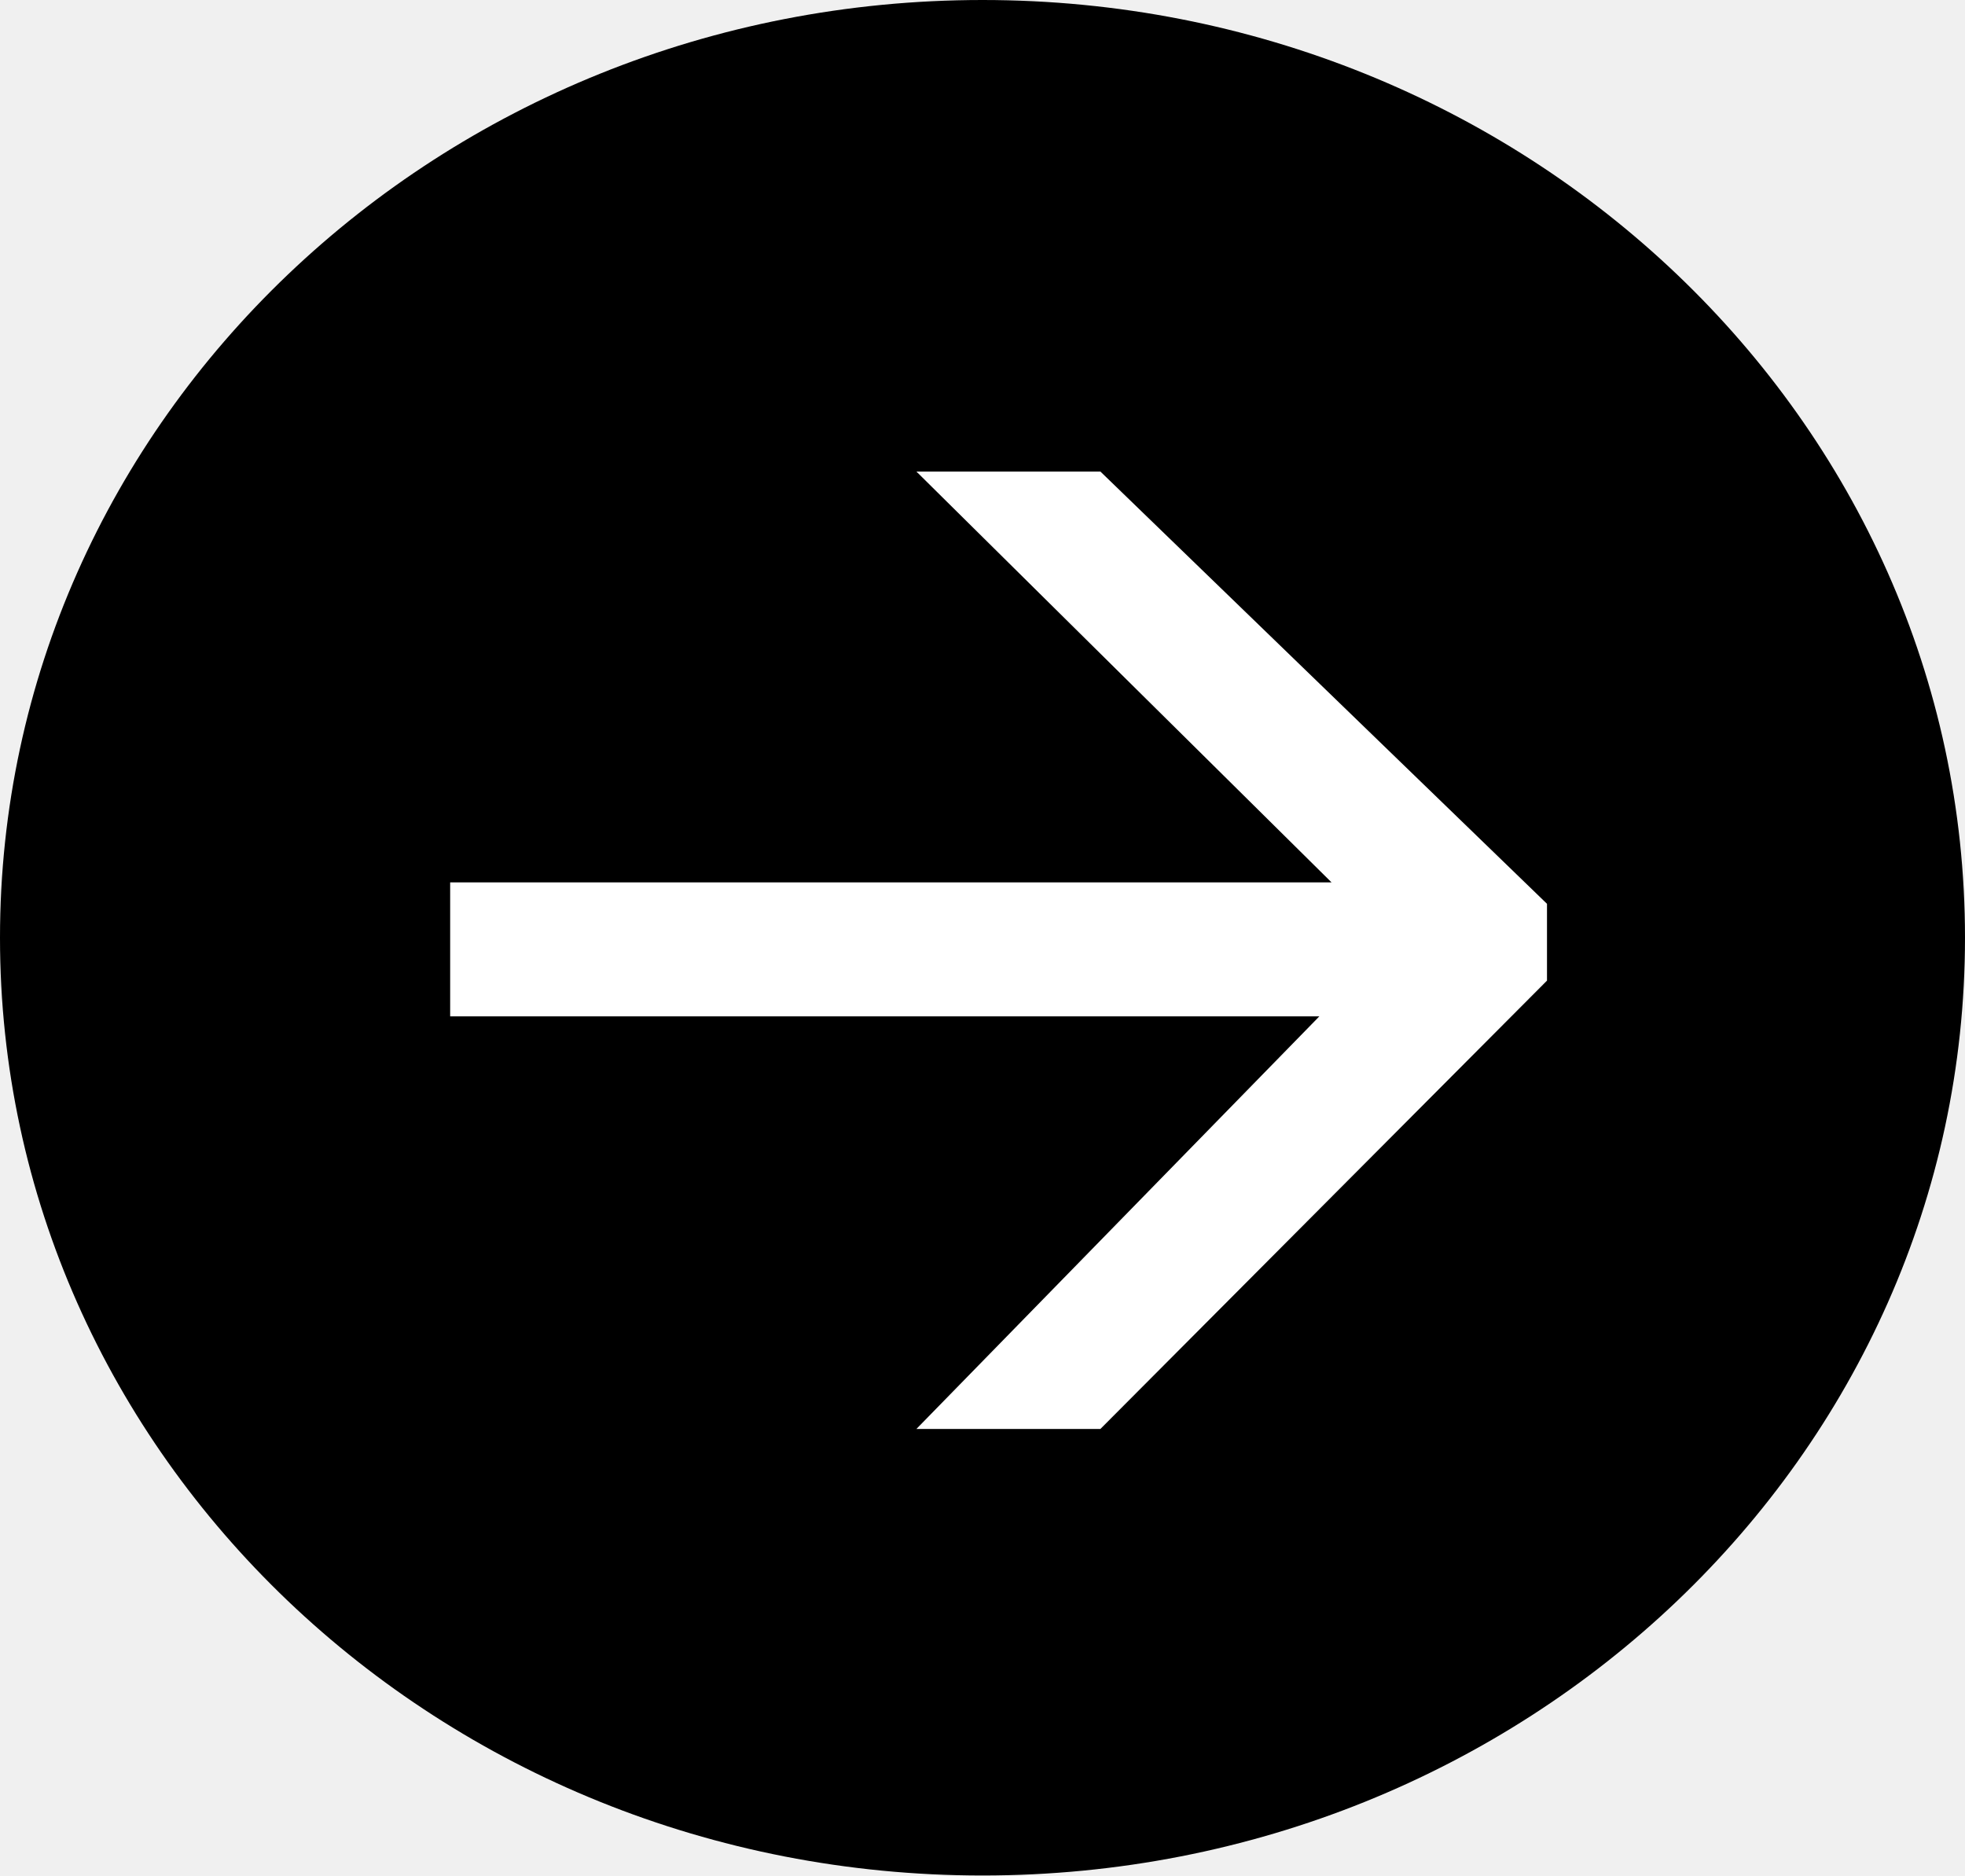
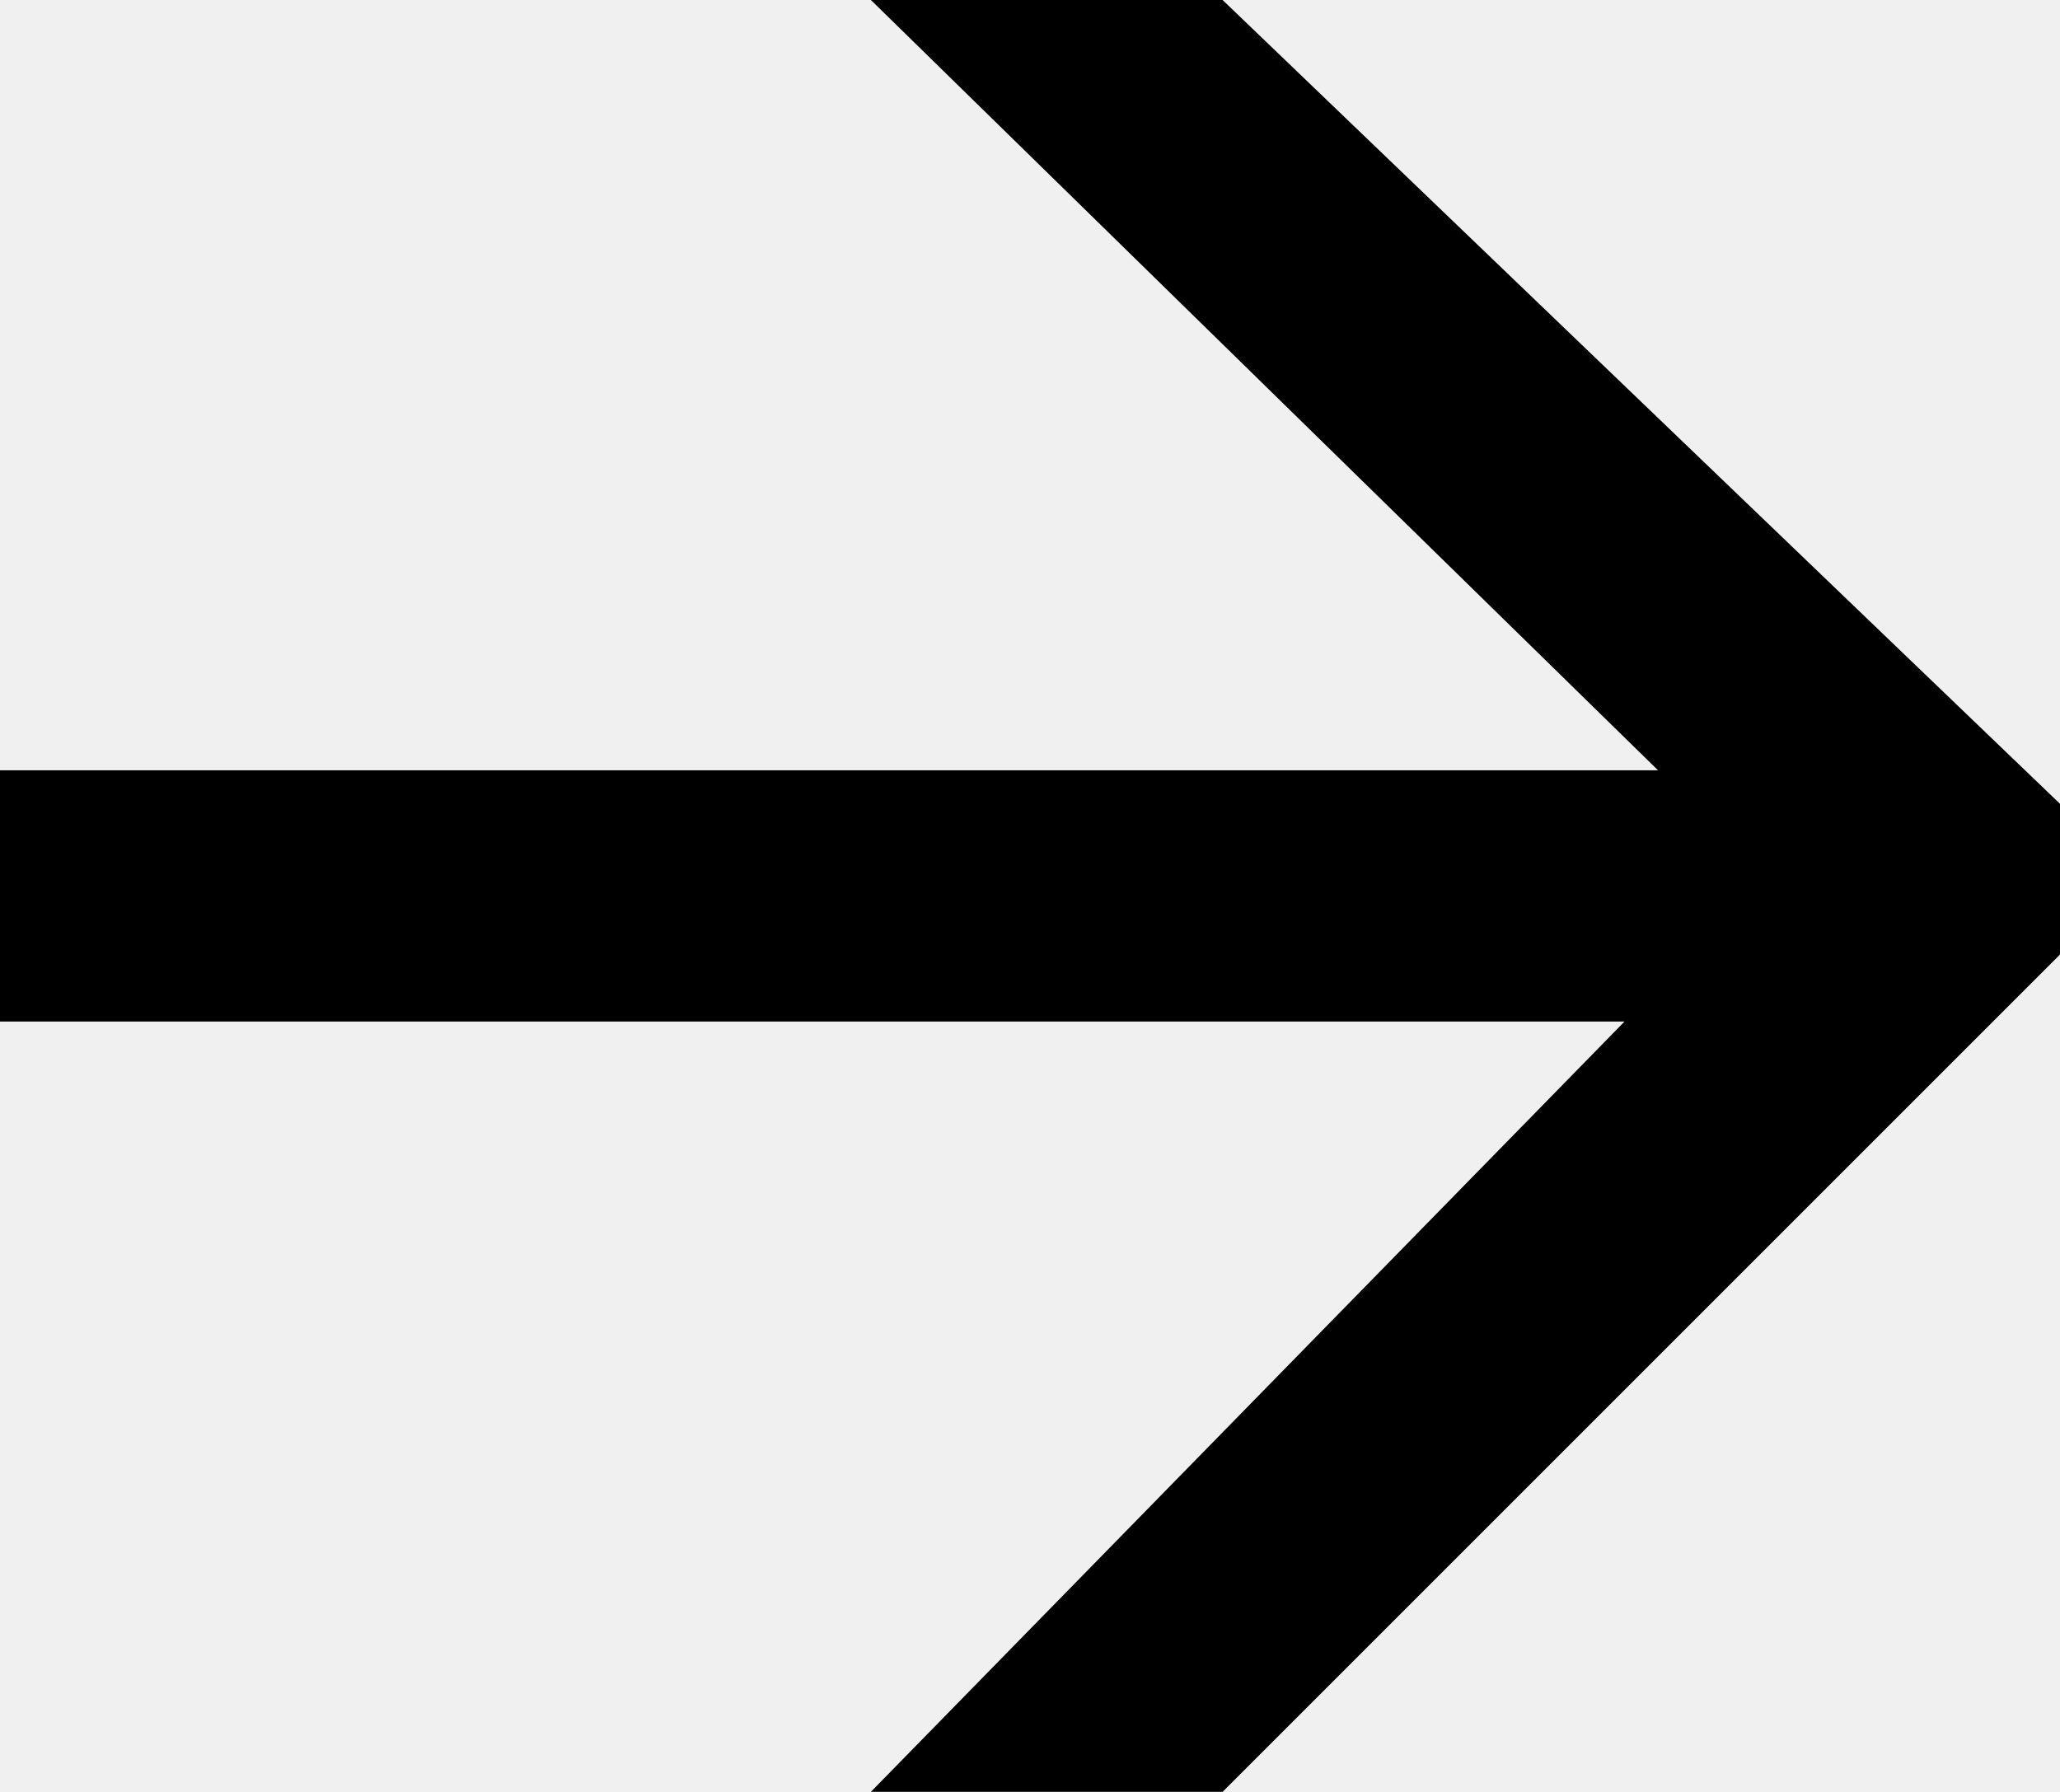
- <svg xmlns="http://www.w3.org/2000/svg" id="Calque_1" version="1.1" viewBox="0 0 22 21">
+ <svg xmlns="http://www.w3.org/2000/svg" id="Calque_1" version="1.1" viewBox="0 0 12.3 10.7">
  <defs>
-     <style>
-       .st0 {
-         fill: #fff;
-       }
-     </style>
  </defs>
-   <ellipse cx="11" cy="10.5" rx="11" ry="10.5" />
-   <path class="st0" d="M10.26,16l5.82-5.96.02,1.02-5.84-5.78h2.06l5,4.84v.86l-5,5.02h-2.06ZM5.04,11.38v-1.5h10.92v1.5H5.04Z" />
+   <polygon class="arrow-icon" points="12.3 4.8 12.3 5.7 7.3 10.7 5.2 10.7 9.7 6.1 0 6.1 0 4.6 9.9 4.6 5.2 0 7.3 0 12.3 4.8" />
</svg>
